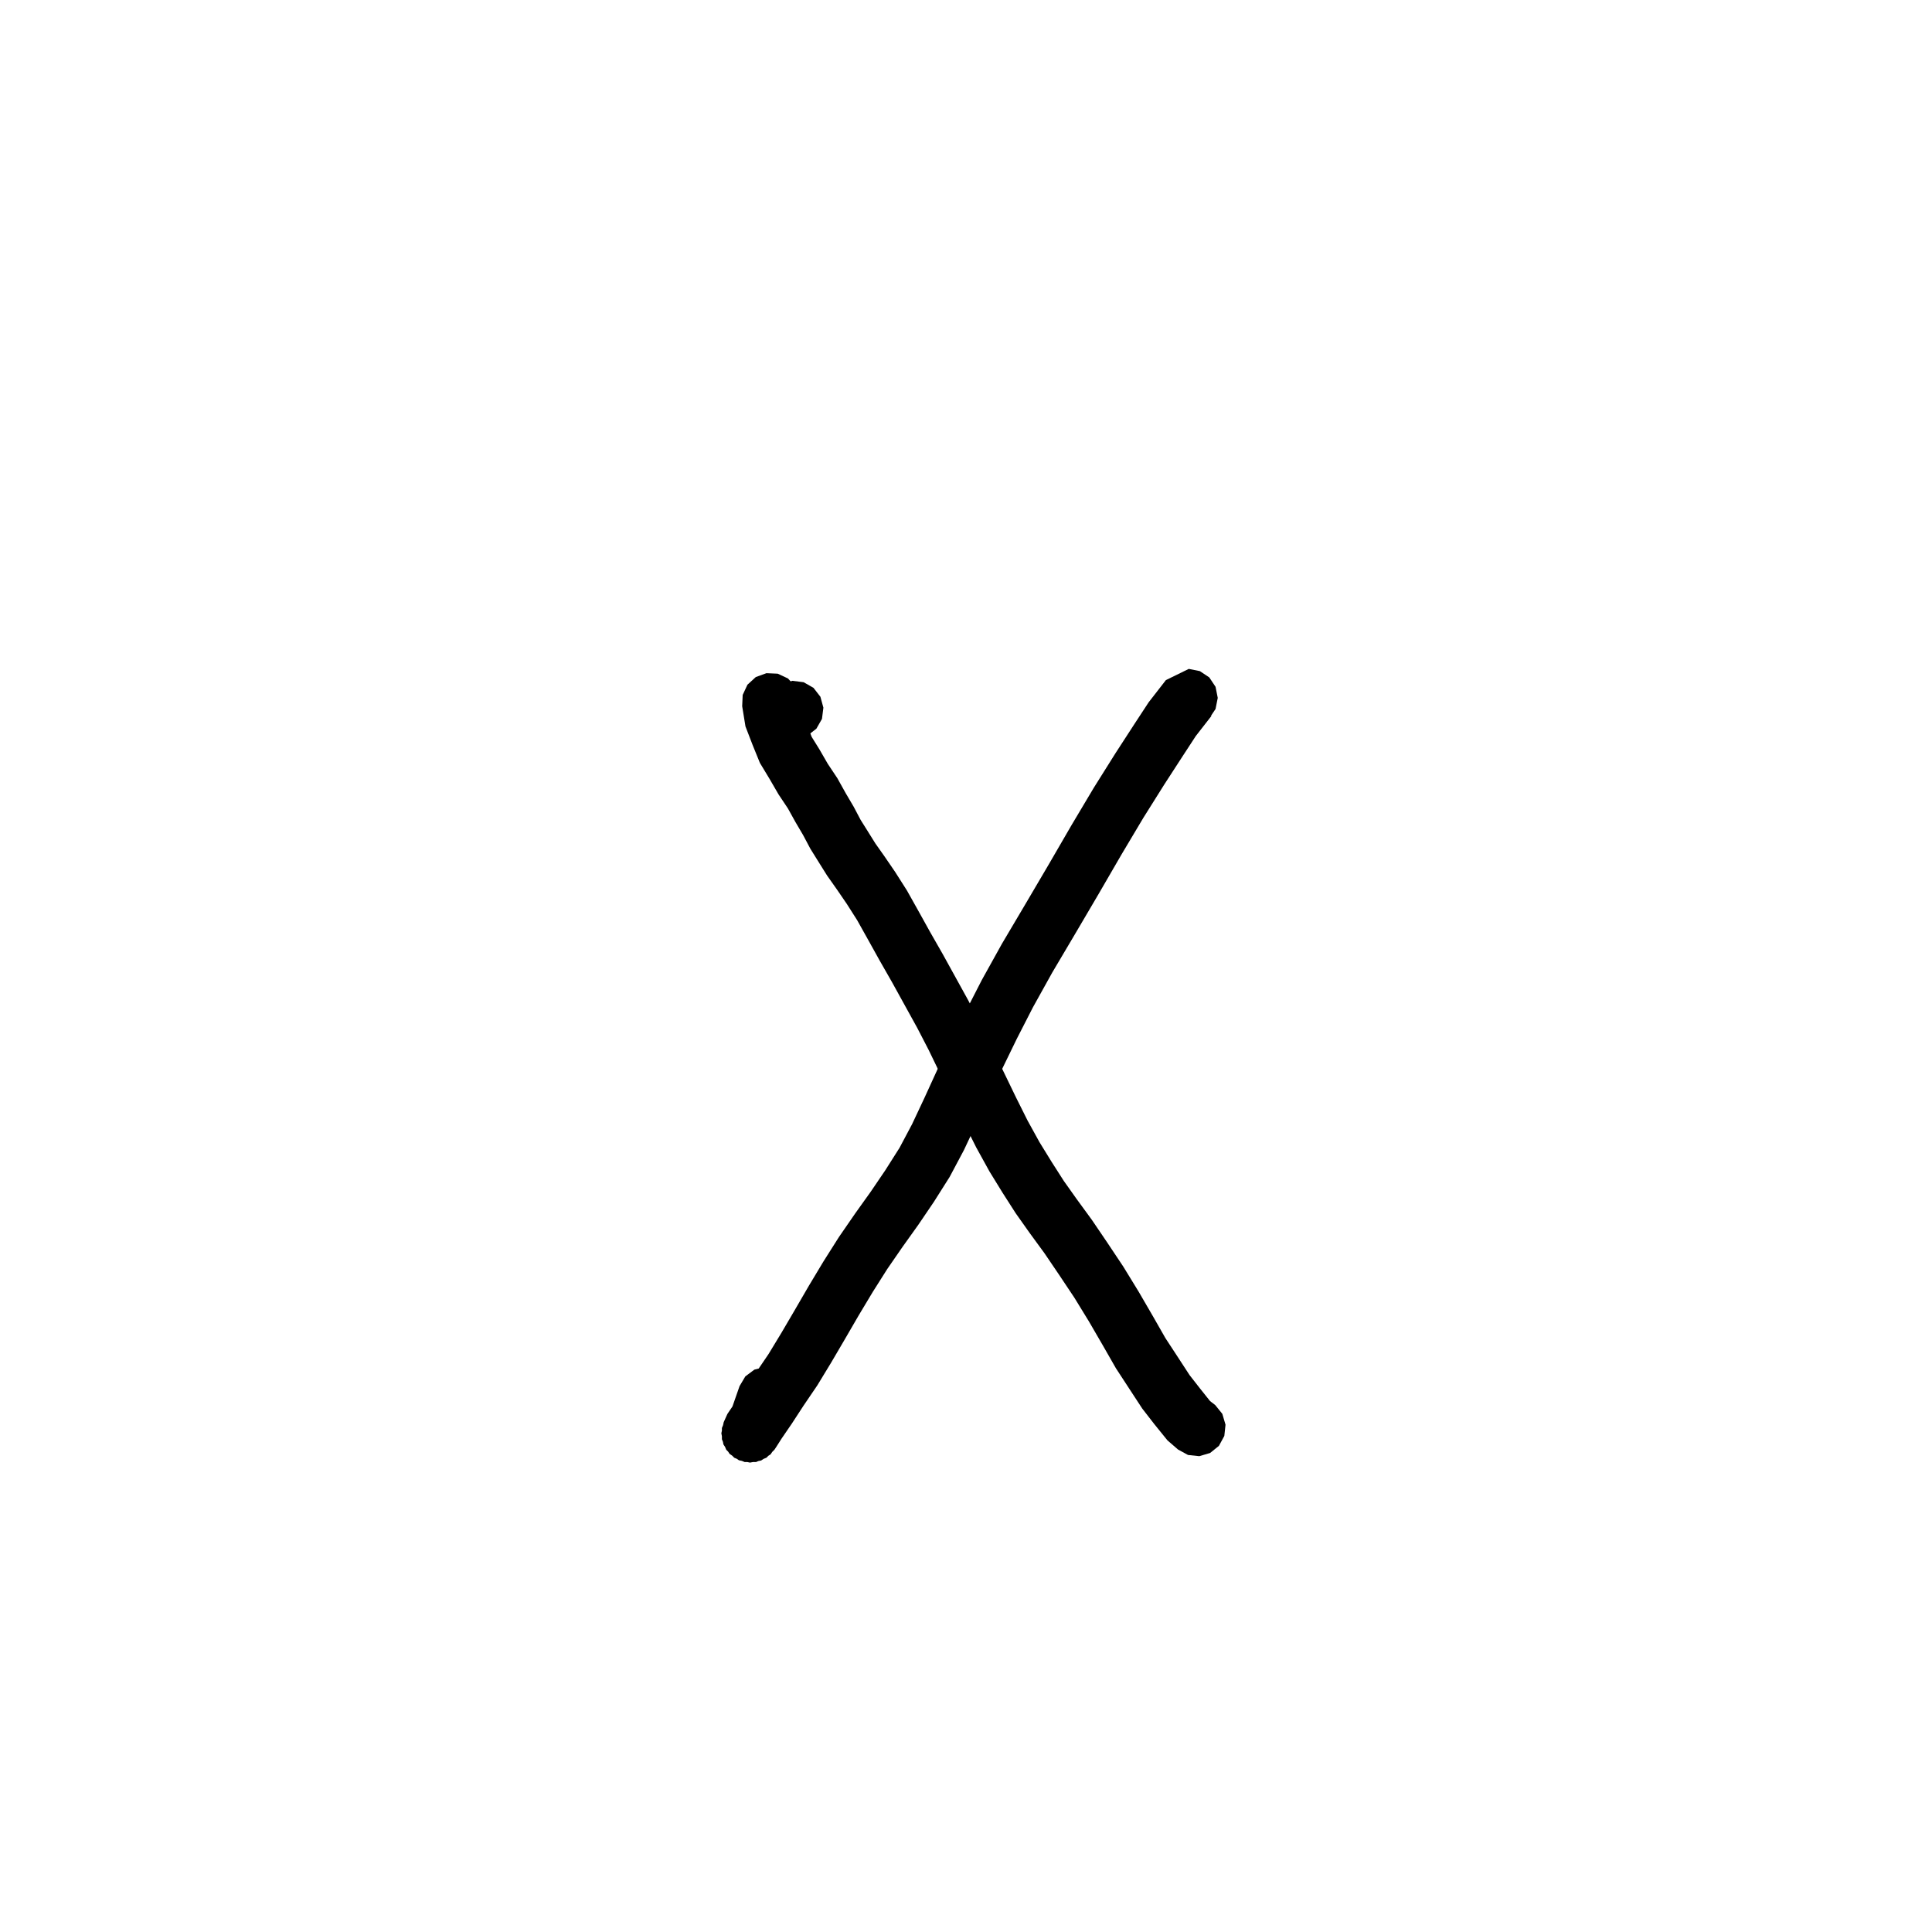
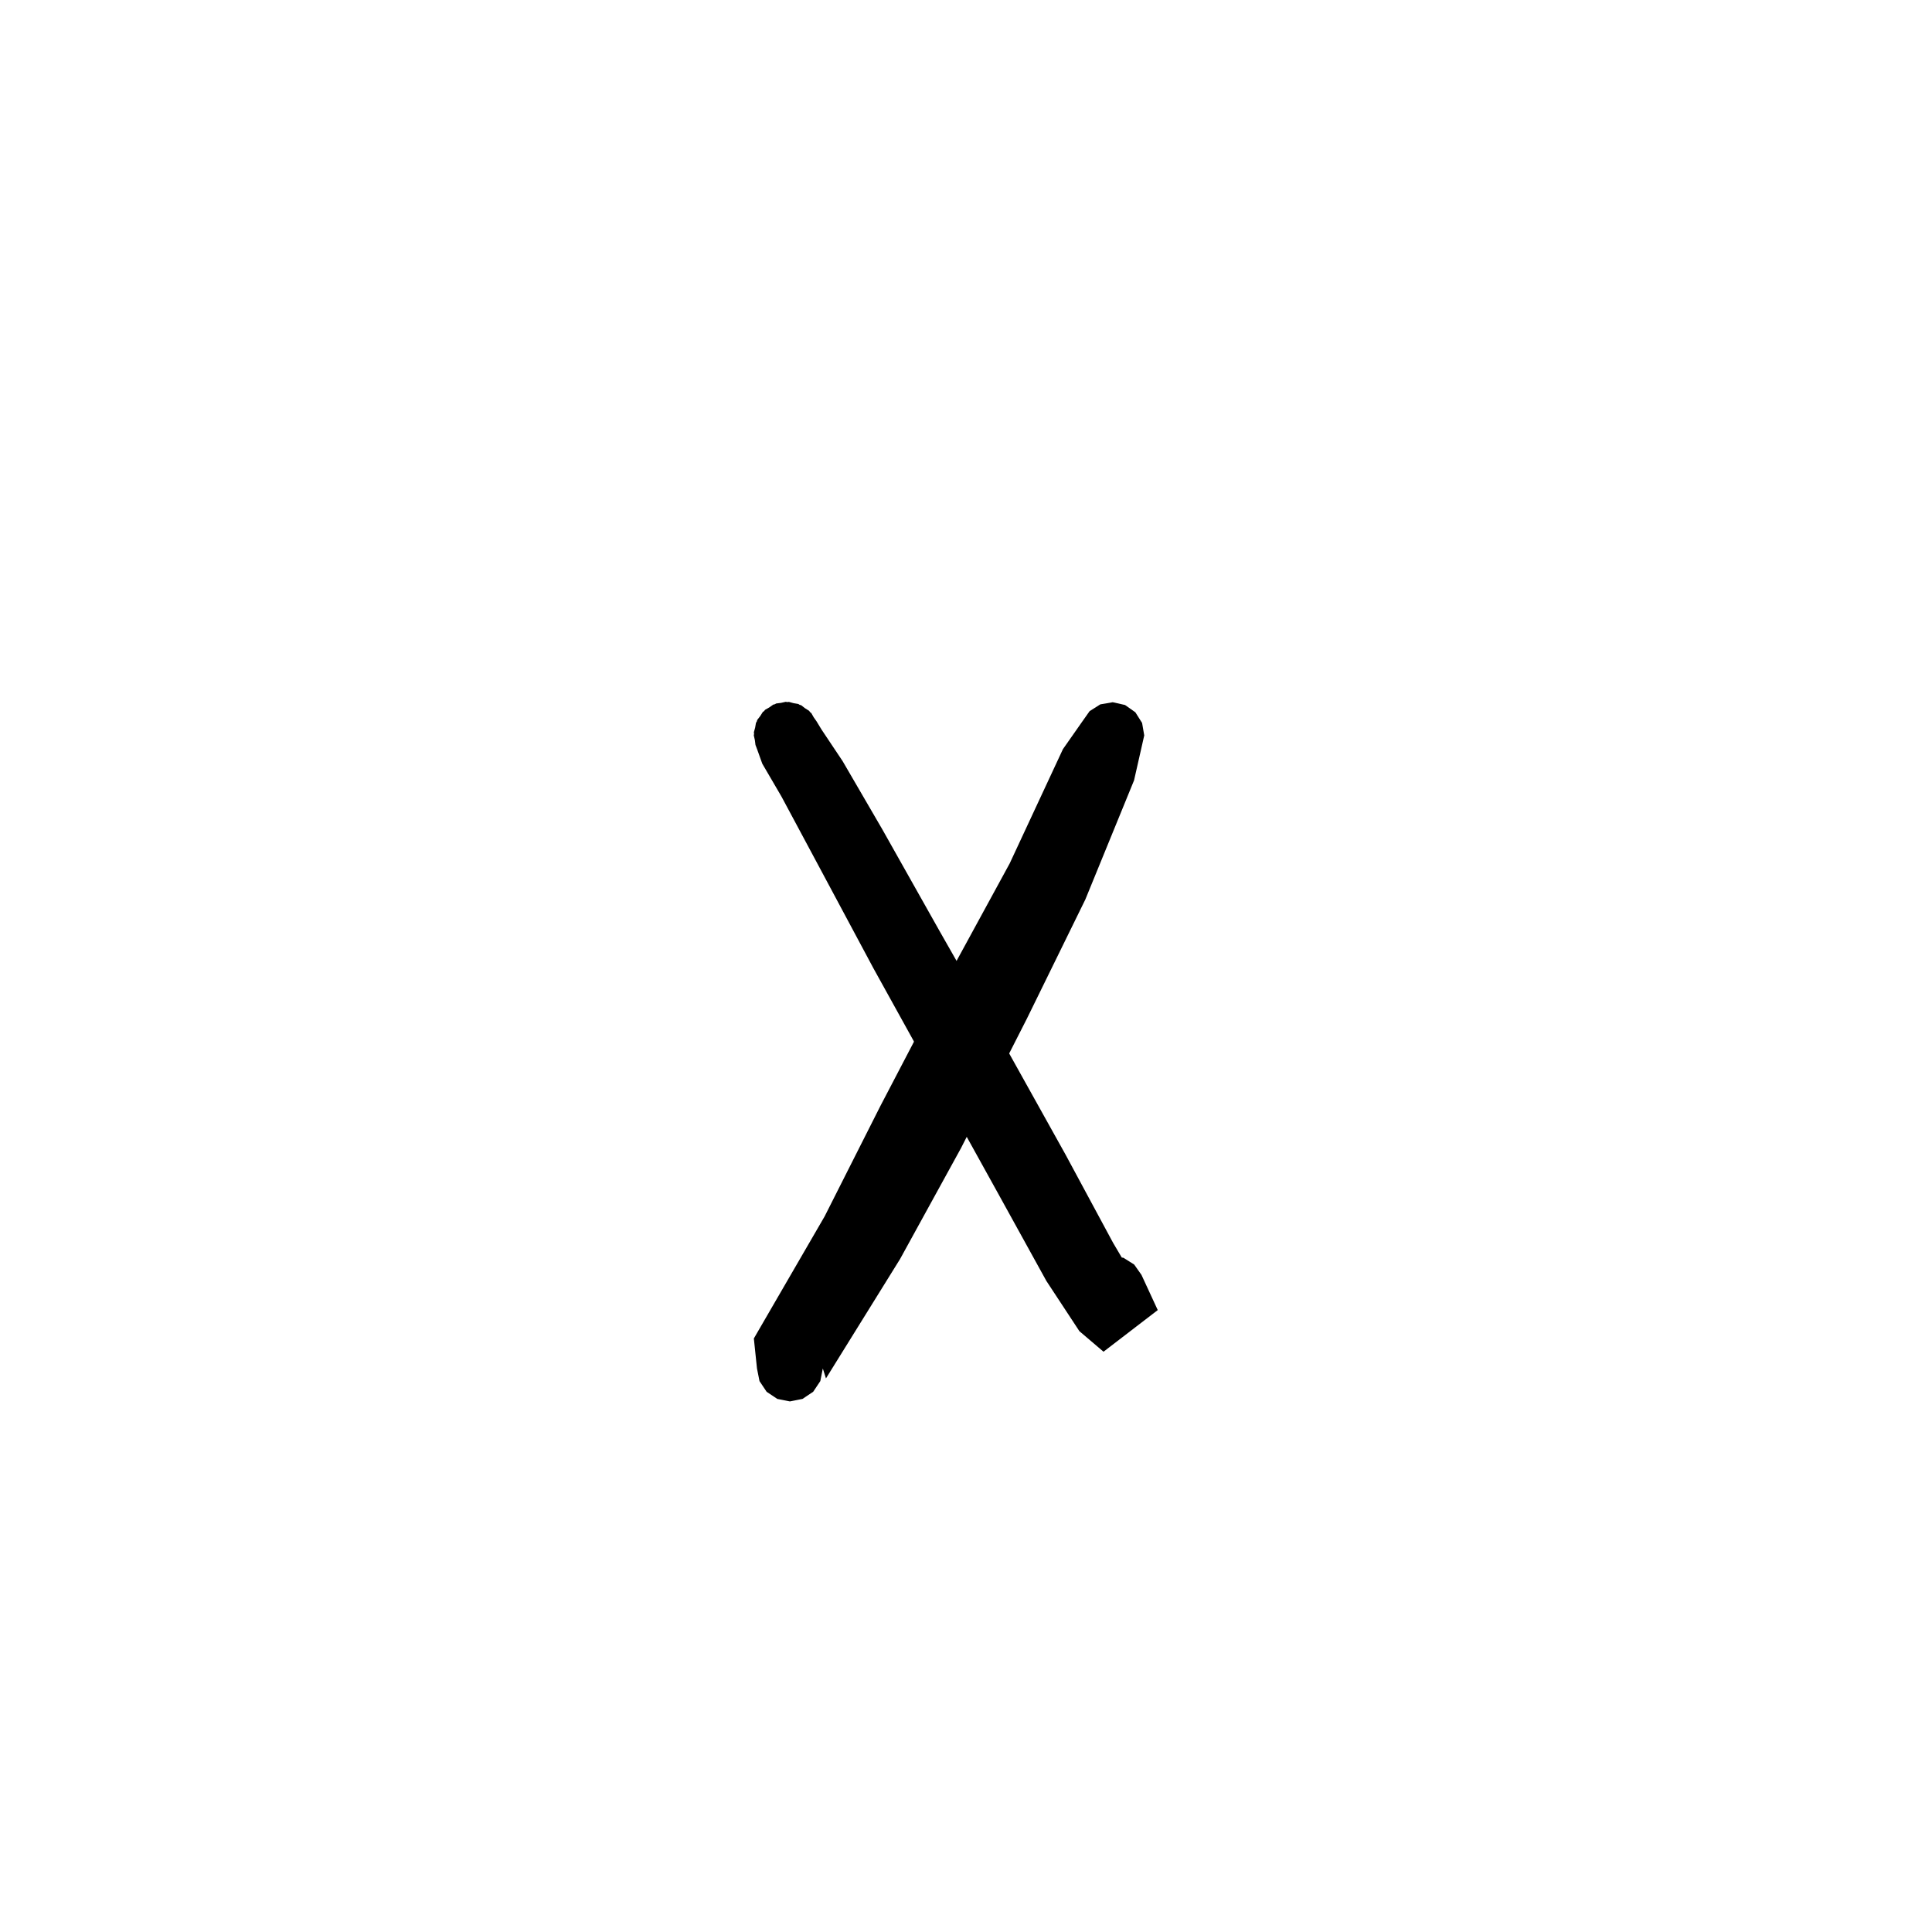
<svg xmlns="http://www.w3.org/2000/svg" viewBox="0 0 300 300" width="300" height="300">
-   <path d="M 121.355 106.179 L 120.13 106.791 L 118.743 107.868 L 117.874 109.393 L 117.654 111.135 L 118.118 112.829 L 119.194 114.216 L 120.72 115.085 L 122.462 115.305 L 124.155 114.841 L 125.38 114.229 L 126.767 113.152 L 127.636 111.627 L 127.856 109.885 L 127.392 108.192 L 126.316 106.805 L 124.79 105.935 L 123.048 105.715 Z" fill="black" fill-rule="nonzero" />
-   <path d="M 115.246 109.664 L 115.756 112.799 L 116.86 115.665 L 117.995 118.461 L 119.499 120.953 L 120.892 123.355 L 122.344 125.53 L 123.501 127.62 L 124.704 129.665 L 125.835 131.796 L 127.143 133.895 L 128.439 135.966 L 129.957 138.118 L 131.487 140.353 L 133.093 142.875 L 134.743 145.824 L 136.59 149.148 L 138.545 152.57 L 140.488 156.092 L 142.419 159.591 L 144.2 163.033 L 146.011 166.776 L 147.847 170.572 L 149.697 174.394 L 151.588 178.175 L 153.641 181.896 L 155.678 185.208 L 157.717 188.391 L 159.879 191.446 L 162.177 194.59 L 164.449 197.94 L 166.841 201.526 L 169.095 205.204 L 171.264 208.941 L 173.283 212.469 L 175.436 215.767 L 177.367 218.721 L 179.226 221.118 L 181.29 223.67 L 182.935 225.09 L 184.478 225.929 L 186.224 226.114 L 187.908 225.617 L 189.273 224.513 L 190.113 222.971 L 190.298 221.225 L 189.801 219.541 L 188.697 218.176 L 187.894 217.555 L 186.285 215.535 L 184.715 213.524 L 182.972 210.846 L 180.962 207.776 L 179.062 204.447 L 176.823 200.592 L 174.424 196.678 L 171.918 192.918 L 169.537 189.41 L 167.183 186.187 L 165.181 183.364 L 163.302 180.425 L 161.42 177.37 L 159.555 173.989 L 157.773 170.422 L 155.949 166.652 L 154.112 162.856 L 152.249 159.008 L 150.356 155.348 L 148.369 151.745 L 146.393 148.164 L 144.43 144.729 L 142.604 141.441 L 140.825 138.268 L 139.003 135.403 L 137.349 132.984 L 135.928 130.973 L 134.775 129.125 L 133.634 127.306 L 132.561 125.274 L 131.315 123.155 L 130.023 120.837 L 128.536 118.604 L 127.235 116.353 L 126.045 114.437 L 125.221 112.335 L 124.448 110.467 L 124.142 108.295 L 123.541 106.645 L 122.355 105.351 L 120.764 104.609 L 119.01 104.532 L 117.36 105.132 L 116.065 106.318 L 115.323 107.91 Z" fill="black" fill-rule="nonzero" />
-   <path d="M 114.838 215.237 L 113.737 218.395 L 112.95 219.558 L 112.374 220.84 L 112.011 222.557 L 112.332 224.284 L 113.29 225.755 L 114.738 226.748 L 116.455 227.112 L 118.181 226.79 L 119.653 225.833 L 120.646 224.385 L 120.805 223.952 L 121.978 222.013 L 123.325 218.232 L 123.575 216.494 L 123.141 214.793 L 122.089 213.387 L 120.579 212.491 L 118.841 212.241 L 117.14 212.675 L 115.734 213.727 Z M 120.254 225.108 L 120.54 224.678 L 121.356 223.394 L 122.948 221.068 L 124.785 218.251 L 126.91 215.124 L 129.069 211.571 L 131.173 207.982 L 133.365 204.206 L 135.524 200.607 L 137.774 197.053 L 140.153 193.605 L 142.611 190.164 L 145.009 186.629 L 147.463 182.749 L 149.678 178.584 L 151.695 174.301 L 153.642 170.041 L 155.7 165.804 L 157.882 161.319 L 160.397 156.408 L 163.392 151.017 L 166.917 145.062 L 170.6 138.8 L 174.145 132.688 L 177.534 127 L 180.795 121.807 L 183.71 117.312 L 185.678 114.296 L 188.144 111.13 L 184.592 112.867 L 186.314 112.525 L 187.774 111.549 L 188.749 110.089 L 189.092 108.367 L 188.749 106.645 L 187.774 105.185 L 186.314 104.21 L 184.592 103.867 L 181.04 105.605 L 178.363 109.051 L 176.167 112.403 L 173.205 116.969 L 169.854 122.307 L 166.386 128.128 L 162.829 134.261 L 159.165 140.489 L 155.588 146.534 L 152.461 152.163 L 149.832 157.294 L 147.606 161.869 L 145.501 166.204 L 143.53 170.515 L 141.628 174.559 L 139.68 178.23 L 137.481 181.697 L 135.226 185.02 L 132.786 188.435 L 130.266 192.09 L 127.864 195.883 L 125.614 199.631 L 123.399 203.447 L 121.339 206.96 L 119.335 210.264 L 117.297 213.259 L 115.46 216.075 L 113.868 218.402 L 112.97 219.811 L 112.766 220.116 L 112.096 221.739 L 112.098 223.495 L 112.771 225.116 L 114.014 226.356 L 115.637 227.027 L 117.393 227.025 L 119.014 226.351 Z" fill="black" fill-rule="nonzero" />
+   <path d="M 127.421 114.037 L 126.962 112.454 L 125.979 110.729 L 124.411 109.512 L 122.496 108.988 L 120.527 109.236 L 118.802 110.219 L 117.585 111.787 L 117.061 113.702 L 117.309 115.671 L 117.892 117.213 L 118.862 118.915 L 120.41 120.117 L 122.3 120.634 L 124.244 120.389 L 125.947 119.419 L 127.148 117.871 L 127.666 115.981 Z M 117.486 116.129 L 118.368 118.587 L 121.347 123.69 L 127.044 134.32 L 135.63 150.362 L 145.528 168.247 L 154.864 185.104 L 162.481 198.905 L 167.607 206.704 L 171.353 209.894 L 179.774 203.429 L 177.245 197.96 L 176.116 196.359 L 174.459 195.313 L 172.528 194.98 L 170.617 195.411 L 169.016 196.541 L 167.969 198.197 L 167.636 200.128 L 168.067 202.04 L 169.705 205.946 L 176.46 200.106 L 177.08 200.171 L 172.831 192.97 L 165.449 179.271 L 156.035 162.378 L 145.933 144.638 L 137.018 128.805 L 130.84 118.185 L 127.57 113.288 L 126.785 111.996 L 125.64 110.374 L 123.962 109.314 L 122.006 108.977 L 120.069 109.413 L 118.447 110.558 L 117.387 112.236 L 117.049 114.192 Z" fill="black" fill-rule="nonzero" />
+   <path d="M 168.067 112.023 L 165.05 116.329 L 156.784 134.074 L 147.112 151.814 L 136.706 171.737 L 128.049 188.877 L 117.057 207.837 L 117.545 212.5 L 117.934 214.456 L 119.042 216.114 L 120.7 217.222 L 122.656 217.611 L 124.612 217.222 L 126.27 216.114 L 127.378 214.456 L 127.767 212.5 L 128.255 214.038 L 139.764 195.498 L 149.232 178.263 L 159.45 158.186 L 168.529 139.676 L 176.096 121.171 L 177.245 116.102 L 177.677 114.191 L 177.344 112.26 L 176.297 110.603 L 174.696 109.473 L 172.784 109.042 L 170.853 109.375 L 169.197 110.422 Z" fill="black" fill-rule="nonzero" />
</svg>
